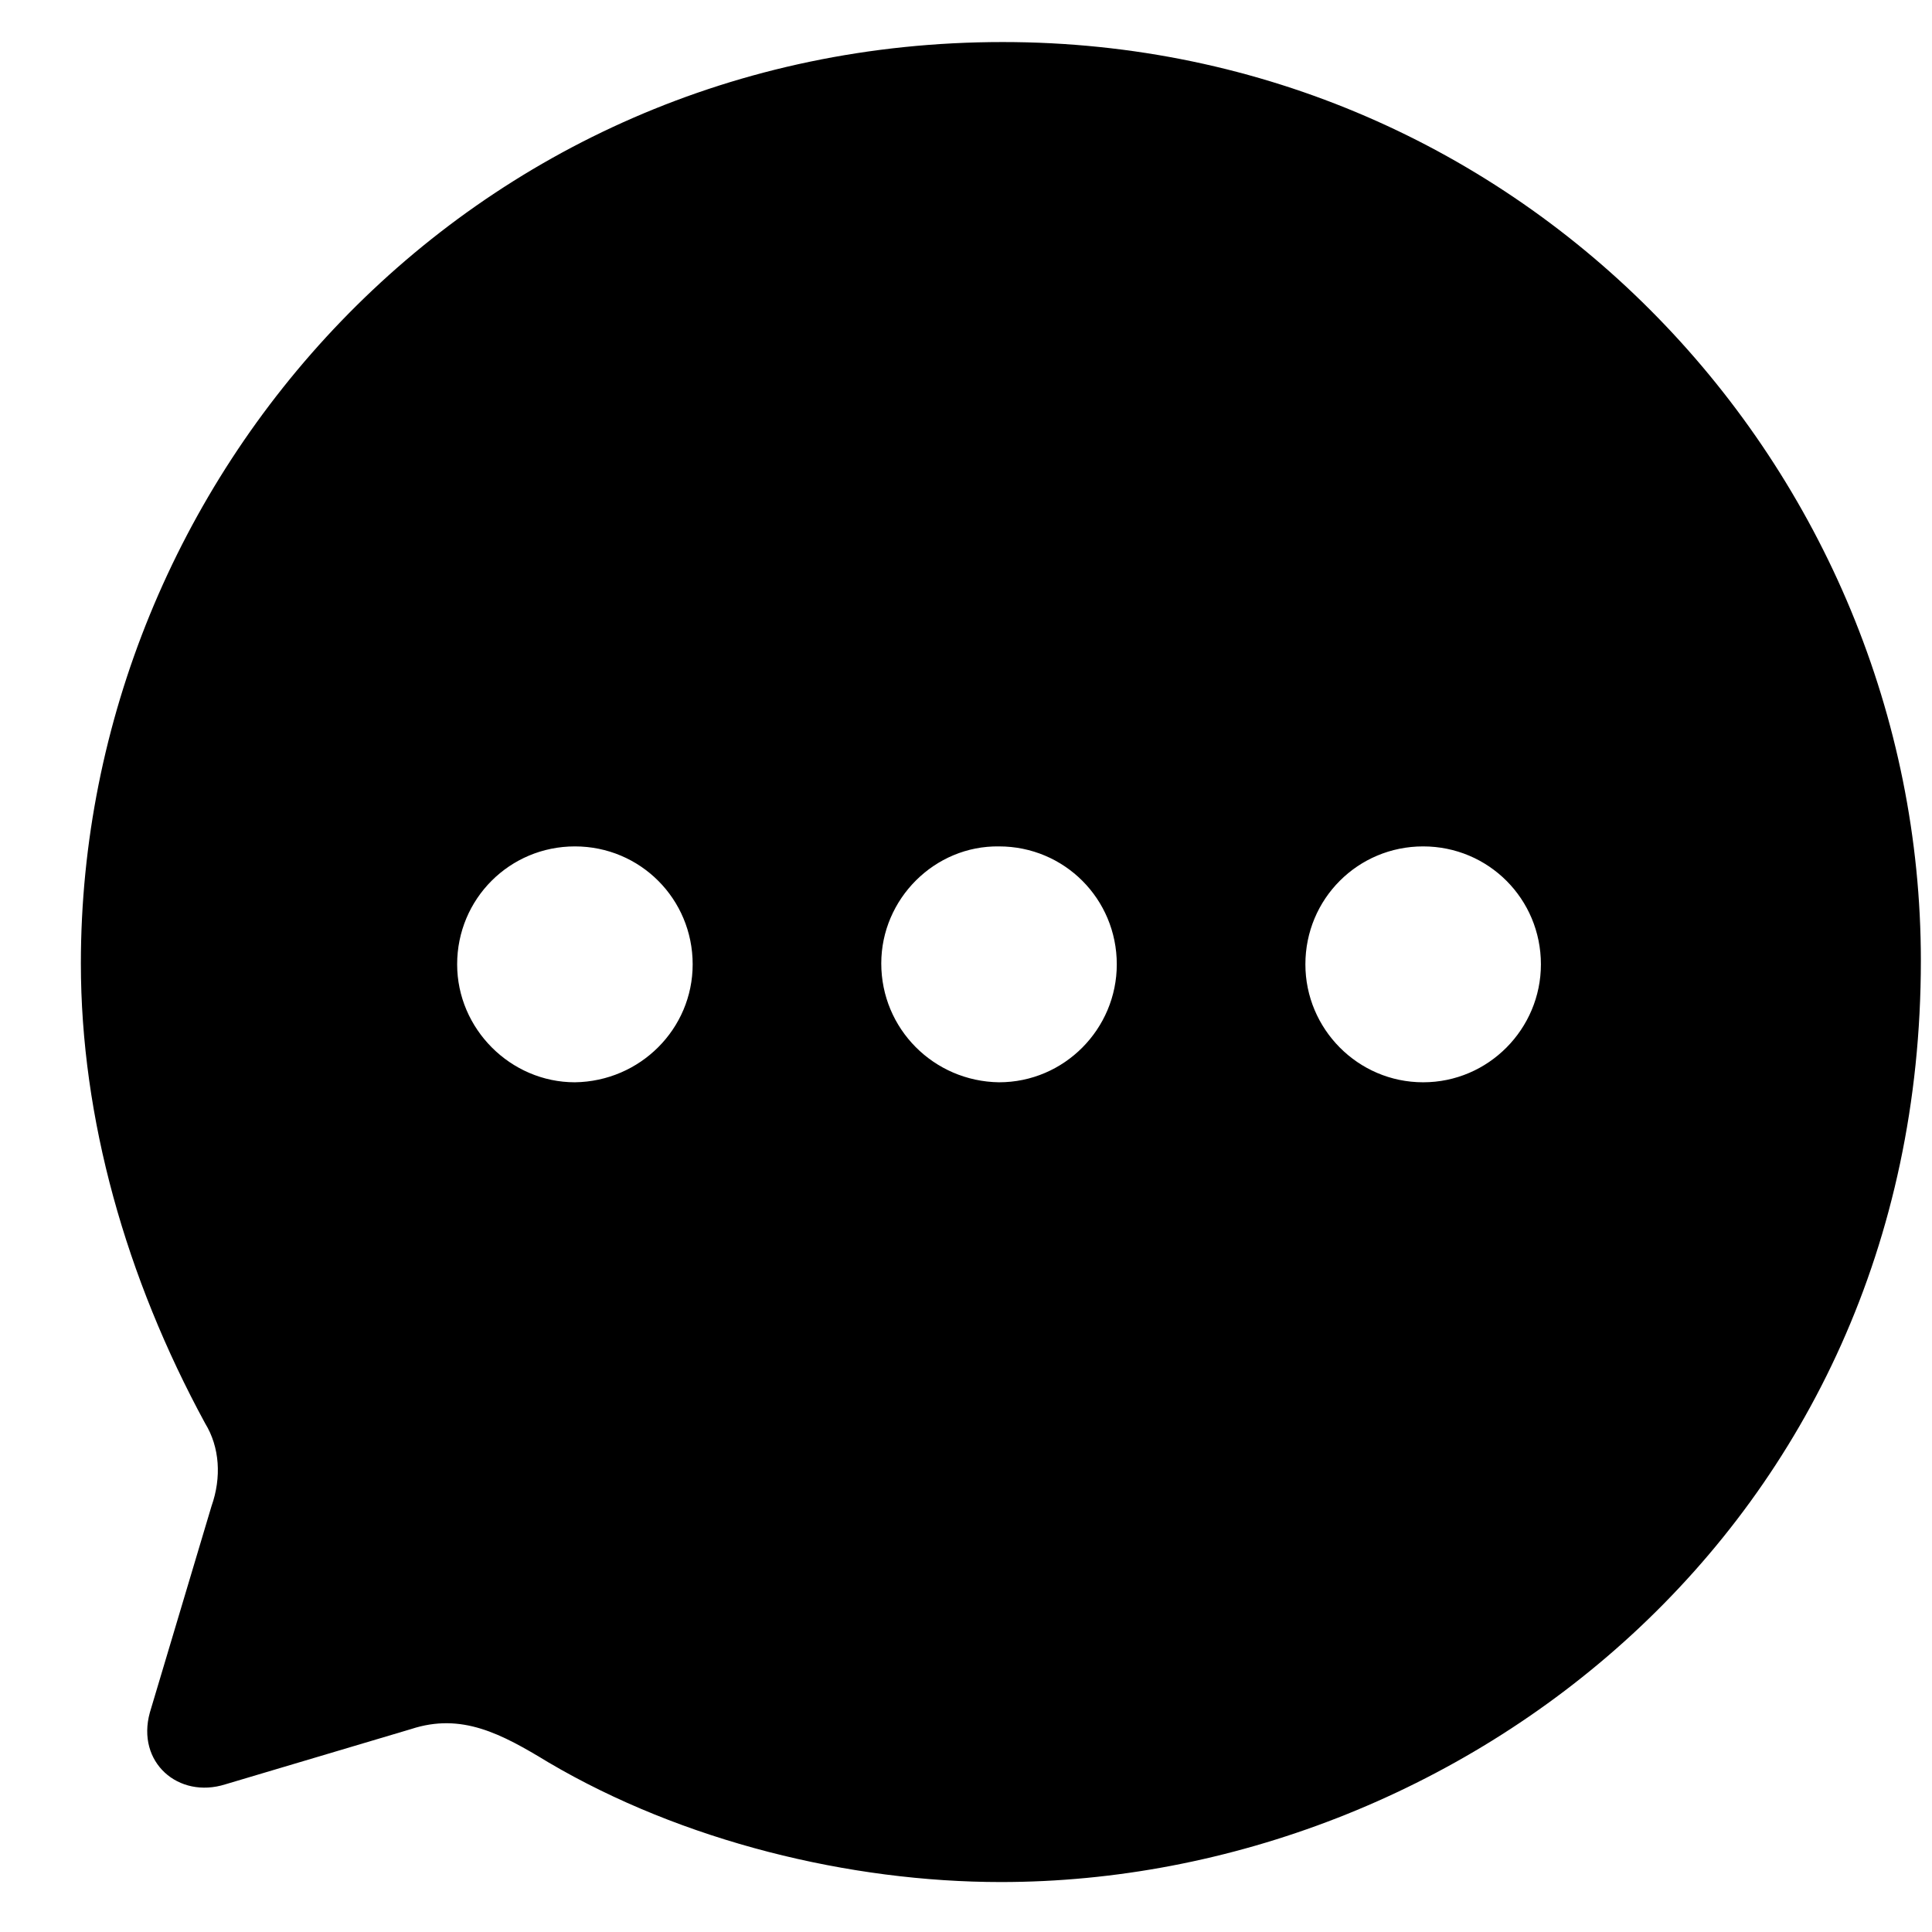
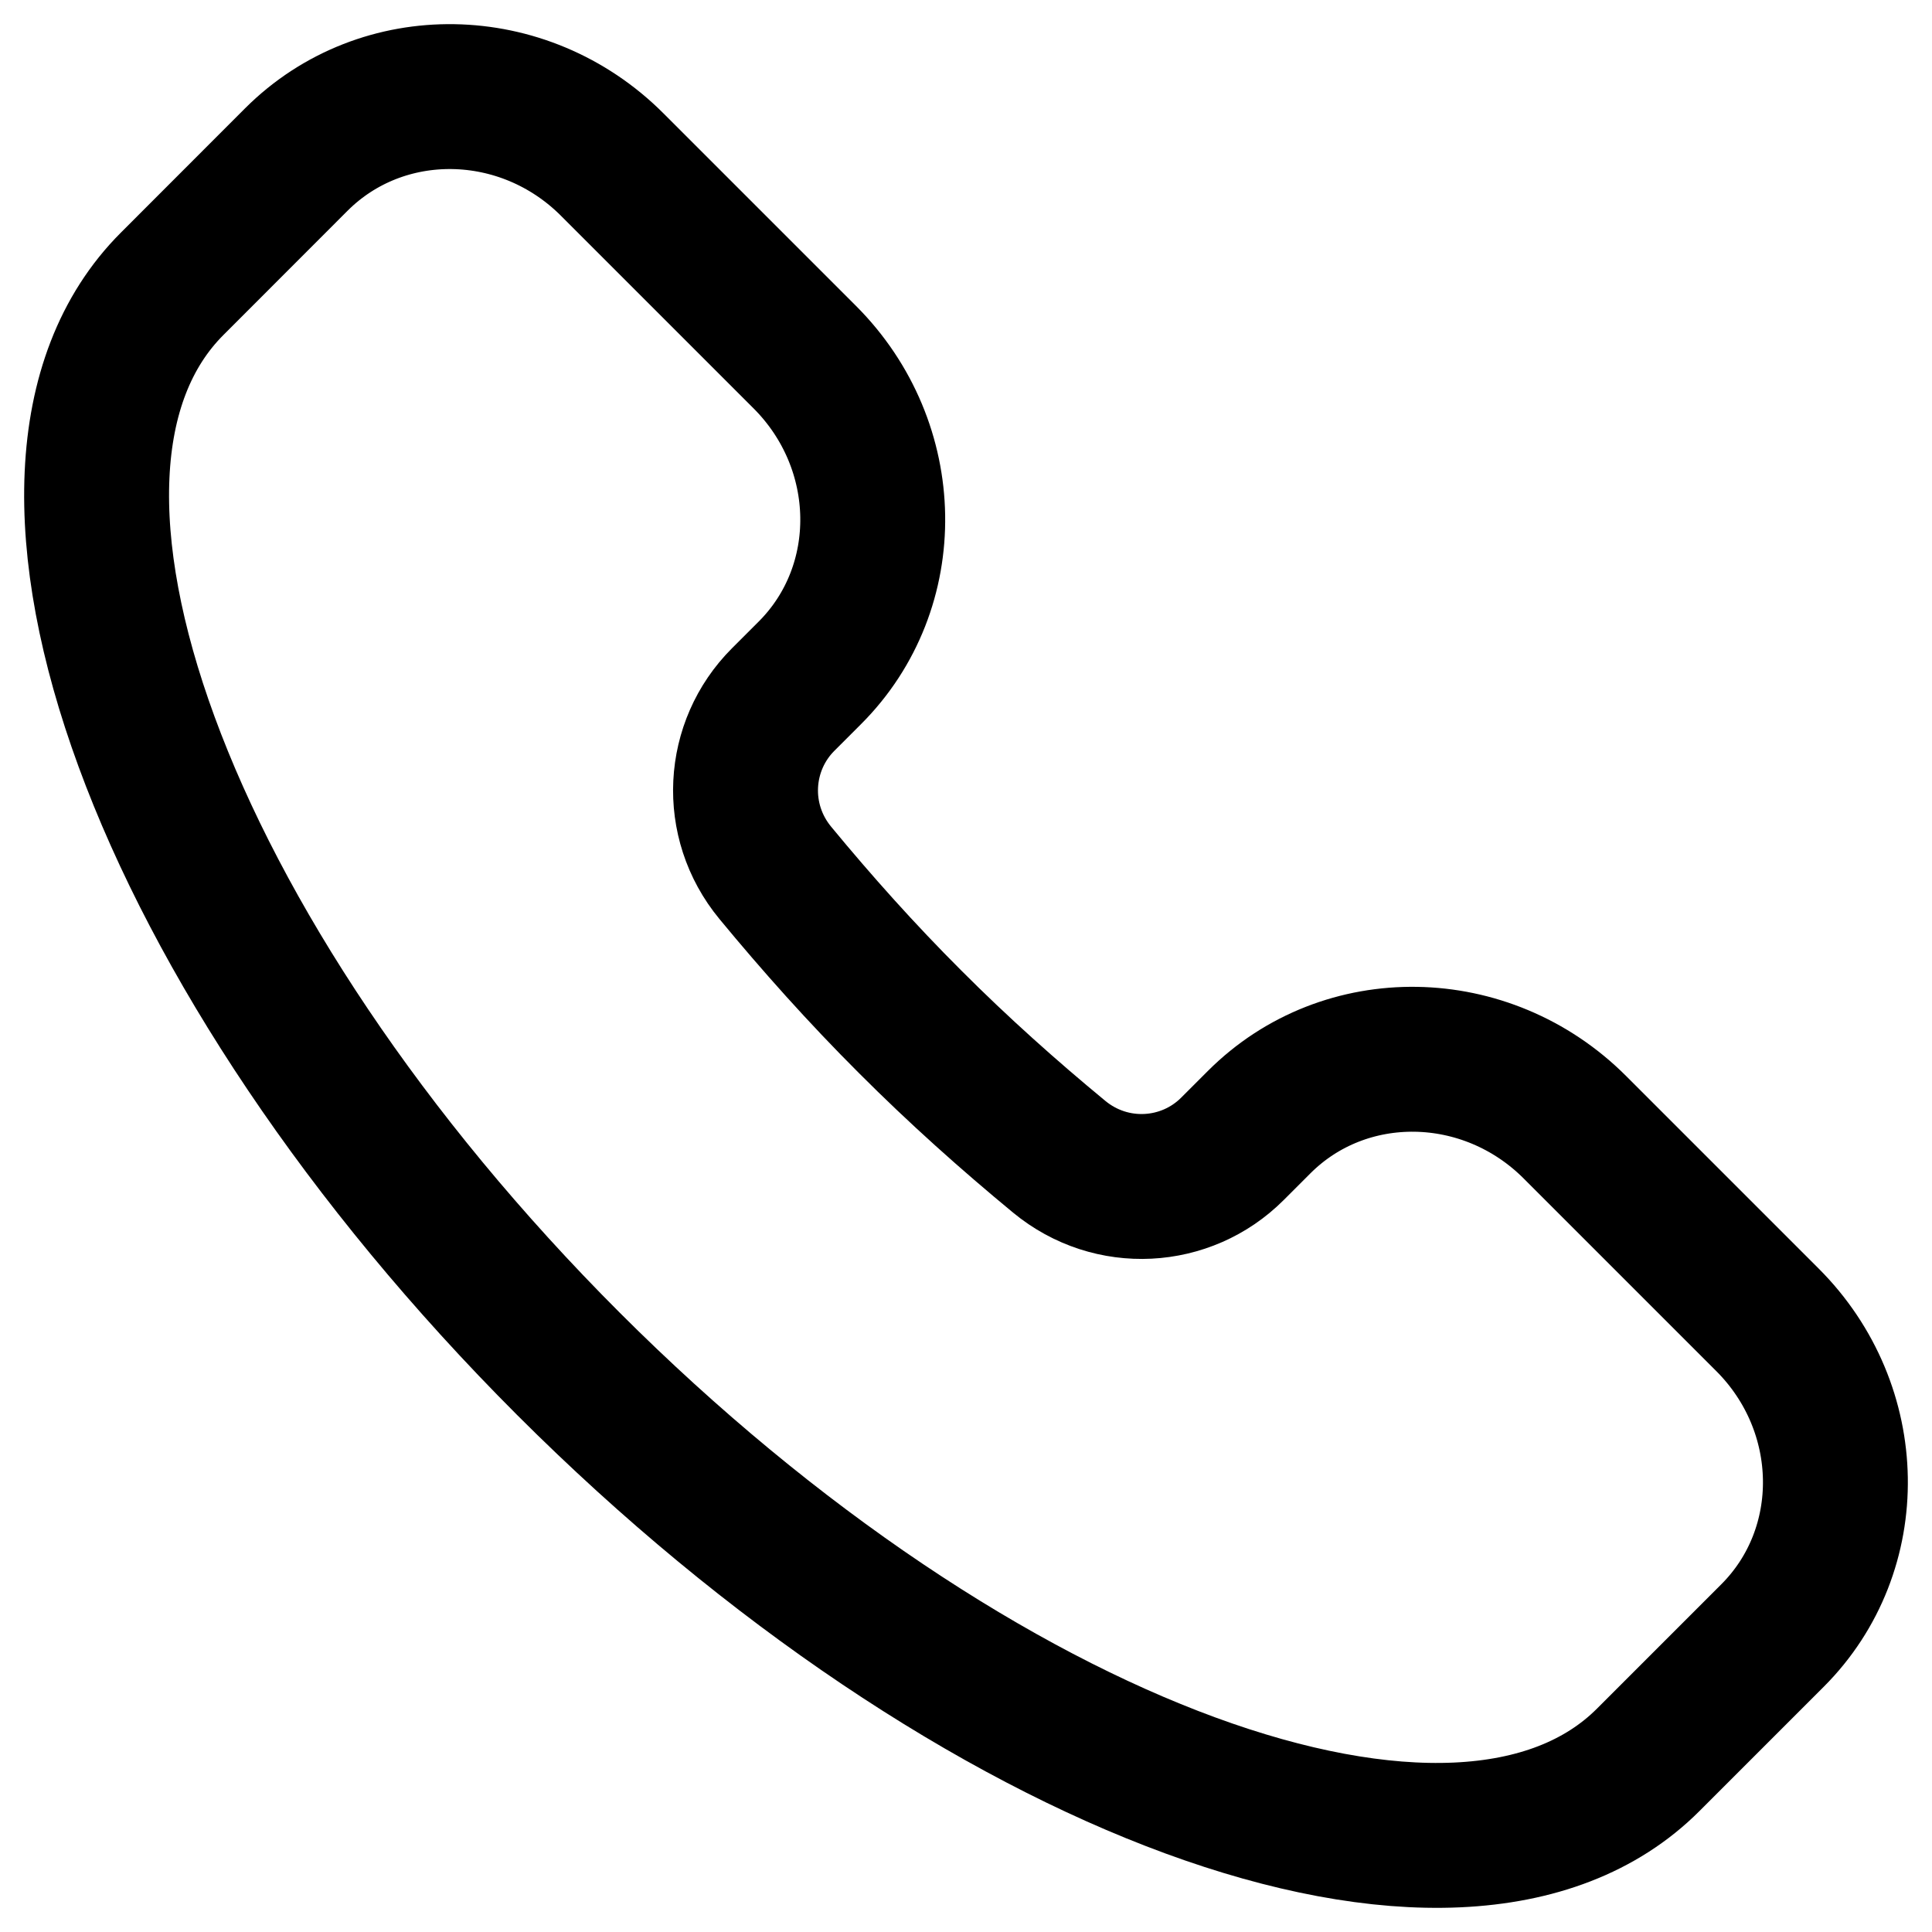
- <svg xmlns="http://www.w3.org/2000/svg" width="21" height="21" viewBox="0 0 21 21" fill="none">
-   <path fill-rule="evenodd" clip-rule="evenodd" d="M0.879 10.472C0.879 5.204 5.089 0.457 10.899 0.457C16.579 0.457 20.879 5.114 20.879 10.442C20.879 16.621 15.839 20.457 10.879 20.457C9.239 20.457 7.419 20.016 5.959 19.155C5.449 18.845 5.019 18.614 4.469 18.794L2.449 19.395C1.939 19.556 1.479 19.155 1.629 18.614L2.299 16.371C2.409 16.06 2.389 15.73 2.229 15.47C1.369 13.887 0.879 12.155 0.879 10.472ZM9.579 10.472C9.579 11.183 10.149 11.754 10.859 11.764C11.569 11.764 12.139 11.183 12.139 10.482C12.139 9.771 11.569 9.2 10.859 9.2C10.159 9.19 9.579 9.771 9.579 10.472ZM14.189 10.482C14.189 11.183 14.759 11.764 15.469 11.764C16.179 11.764 16.749 11.183 16.749 10.482C16.749 9.771 16.179 9.2 15.469 9.2C14.759 9.2 14.189 9.771 14.189 10.482ZM6.249 11.764C5.549 11.764 4.969 11.183 4.969 10.482C4.969 9.771 5.539 9.2 6.249 9.2C6.959 9.2 7.529 9.771 7.529 10.482C7.529 11.183 6.959 11.754 6.249 11.764Z" fill="currentColor" />
+ <svg xmlns="http://www.w3.org/2000/svg" width="20" height="20" viewBox="0 0 20 20" fill="none">
+   <path d="M17.062 18.218C15.108 20.173 10.103 18.336 5.883 14.117C1.664 9.897 -0.173 4.892 1.782 2.938L3.068 1.651C3.957 0.763 5.421 0.786 6.338 1.704L8.331 3.697C9.248 4.614 9.272 6.078 8.383 6.966L8.107 7.242C7.627 7.722 7.58 8.496 8.026 9.036C8.456 9.557 8.919 10.076 9.422 10.578C9.924 11.081 10.443 11.544 10.964 11.974C11.504 12.42 12.278 12.373 12.758 11.893L13.034 11.617C13.922 10.728 15.386 10.752 16.303 11.669L18.296 13.662C19.214 14.579 19.237 16.043 18.349 16.931L17.062 18.218Z" stroke="currentColor" stroke-width="1.5" />
</svg>
